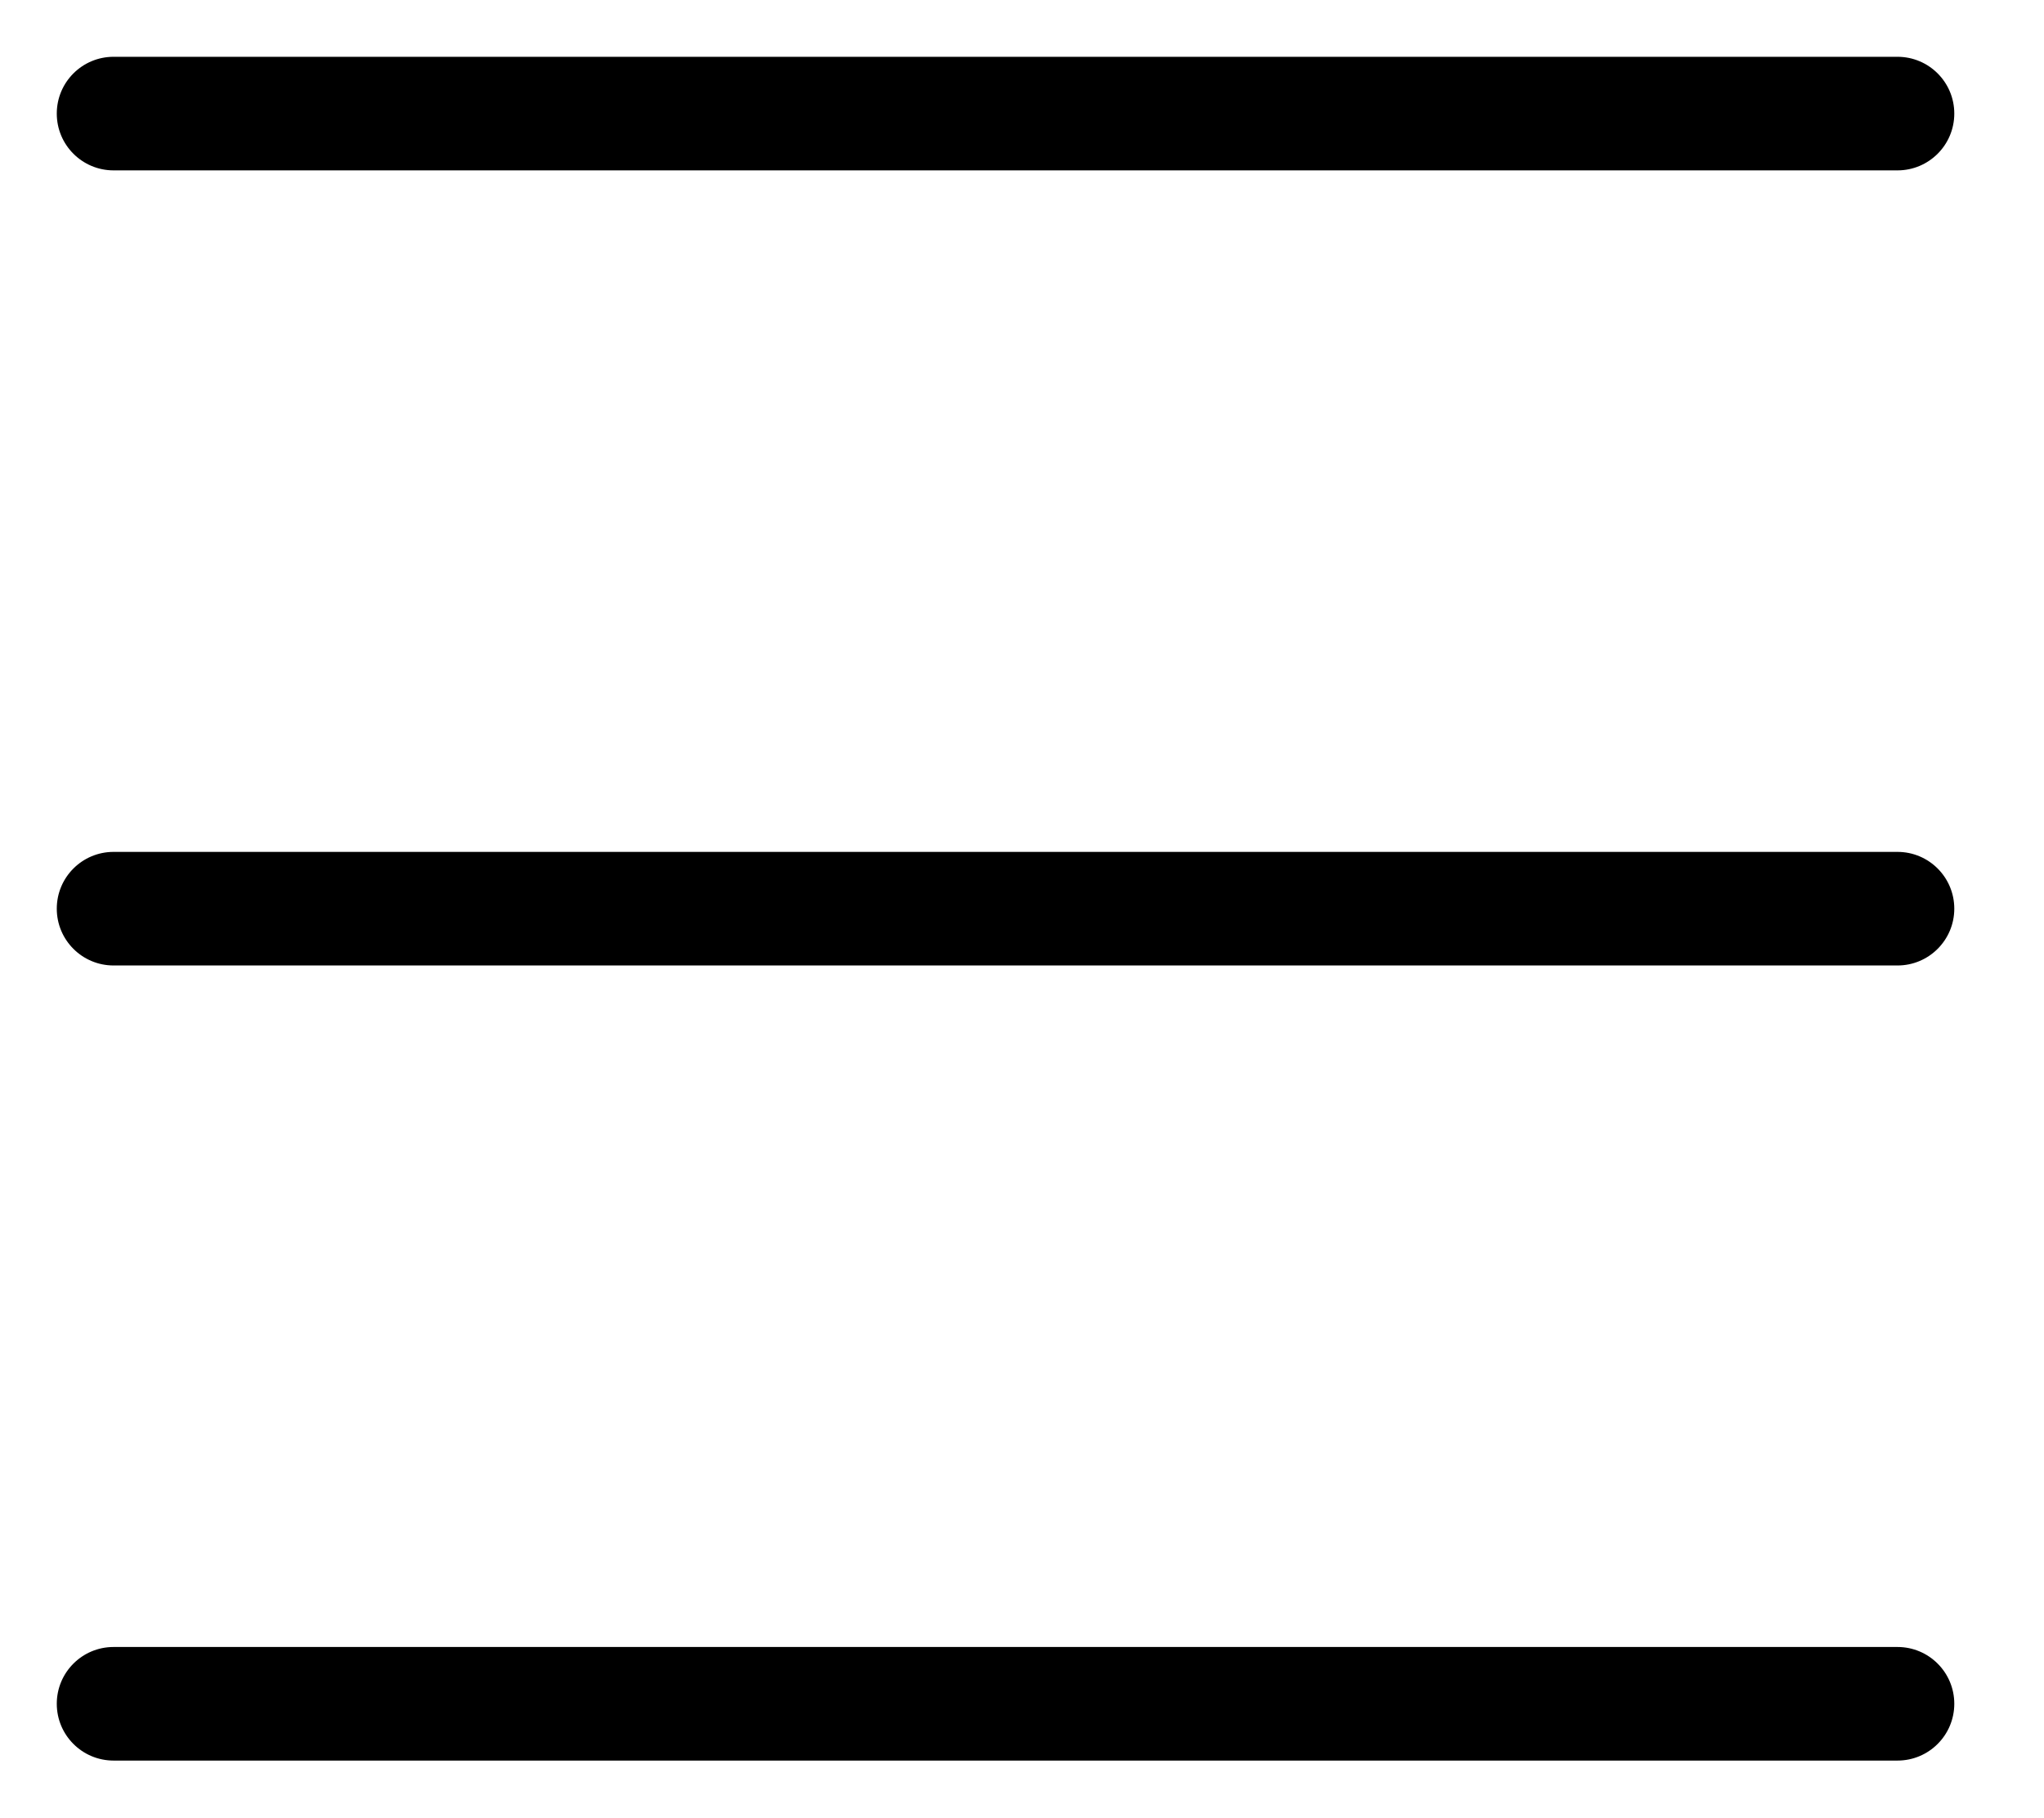
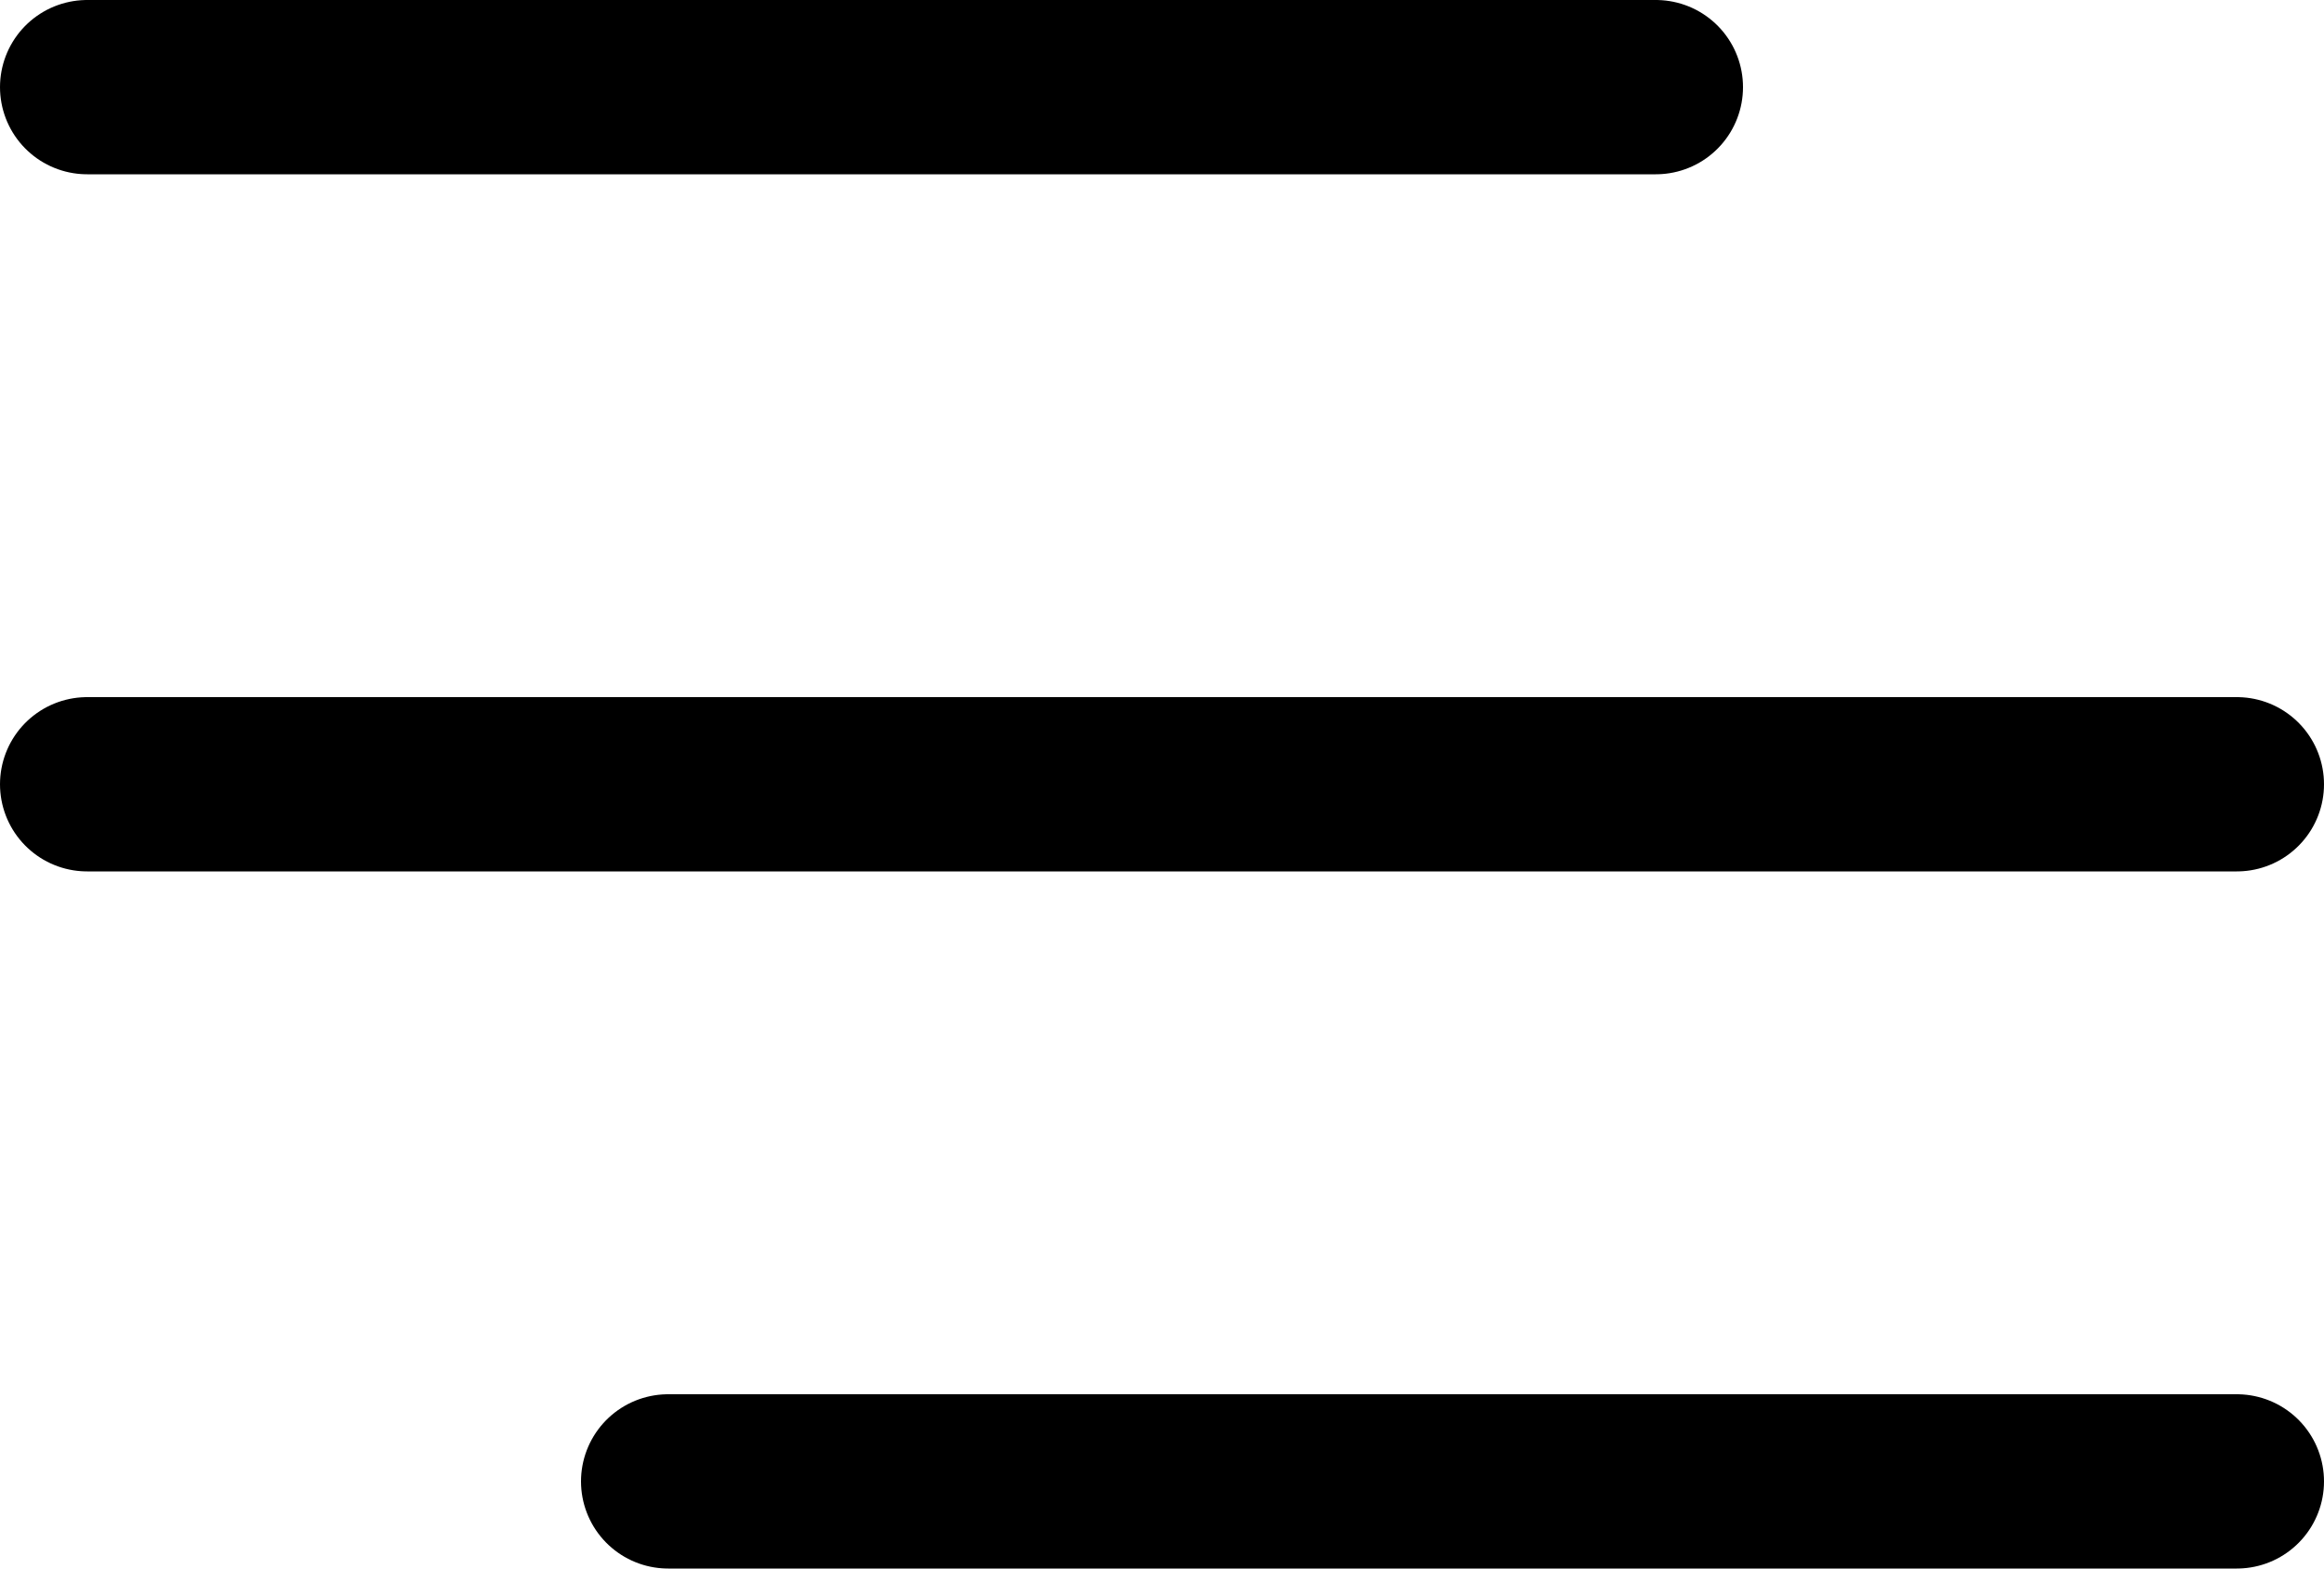
- <svg xmlns="http://www.w3.org/2000/svg" fill="none" class="icon icon-hamburger" viewBox="0 0 18 16">
-   <path fill="currentColor" d="M1 .5a.5.5 0 1 0 0 1h15.71a.5.5 0 0 0 0-1zM.5 8a.5.5 0 0 1 .5-.5h15.71a.5.5 0 0 1 0 1H1A.5.5 0 0 1 .5 8m0 7a.5.5 0 0 1 .5-.5h15.71a.5.5 0 0 1 0 1H1a.5.5 0 0 1-.5-.5" />
+ <svg xmlns="http://www.w3.org/2000/svg" fill="none" class="icon icon-hamburger" viewBox="0 0 40 27">
+   <path stroke="currentColor" stroke-width="3" stroke-linecap="round" d="M1.5 1.5h27M1.5 13.5h37M11.5 25.5h27" />
</svg>
